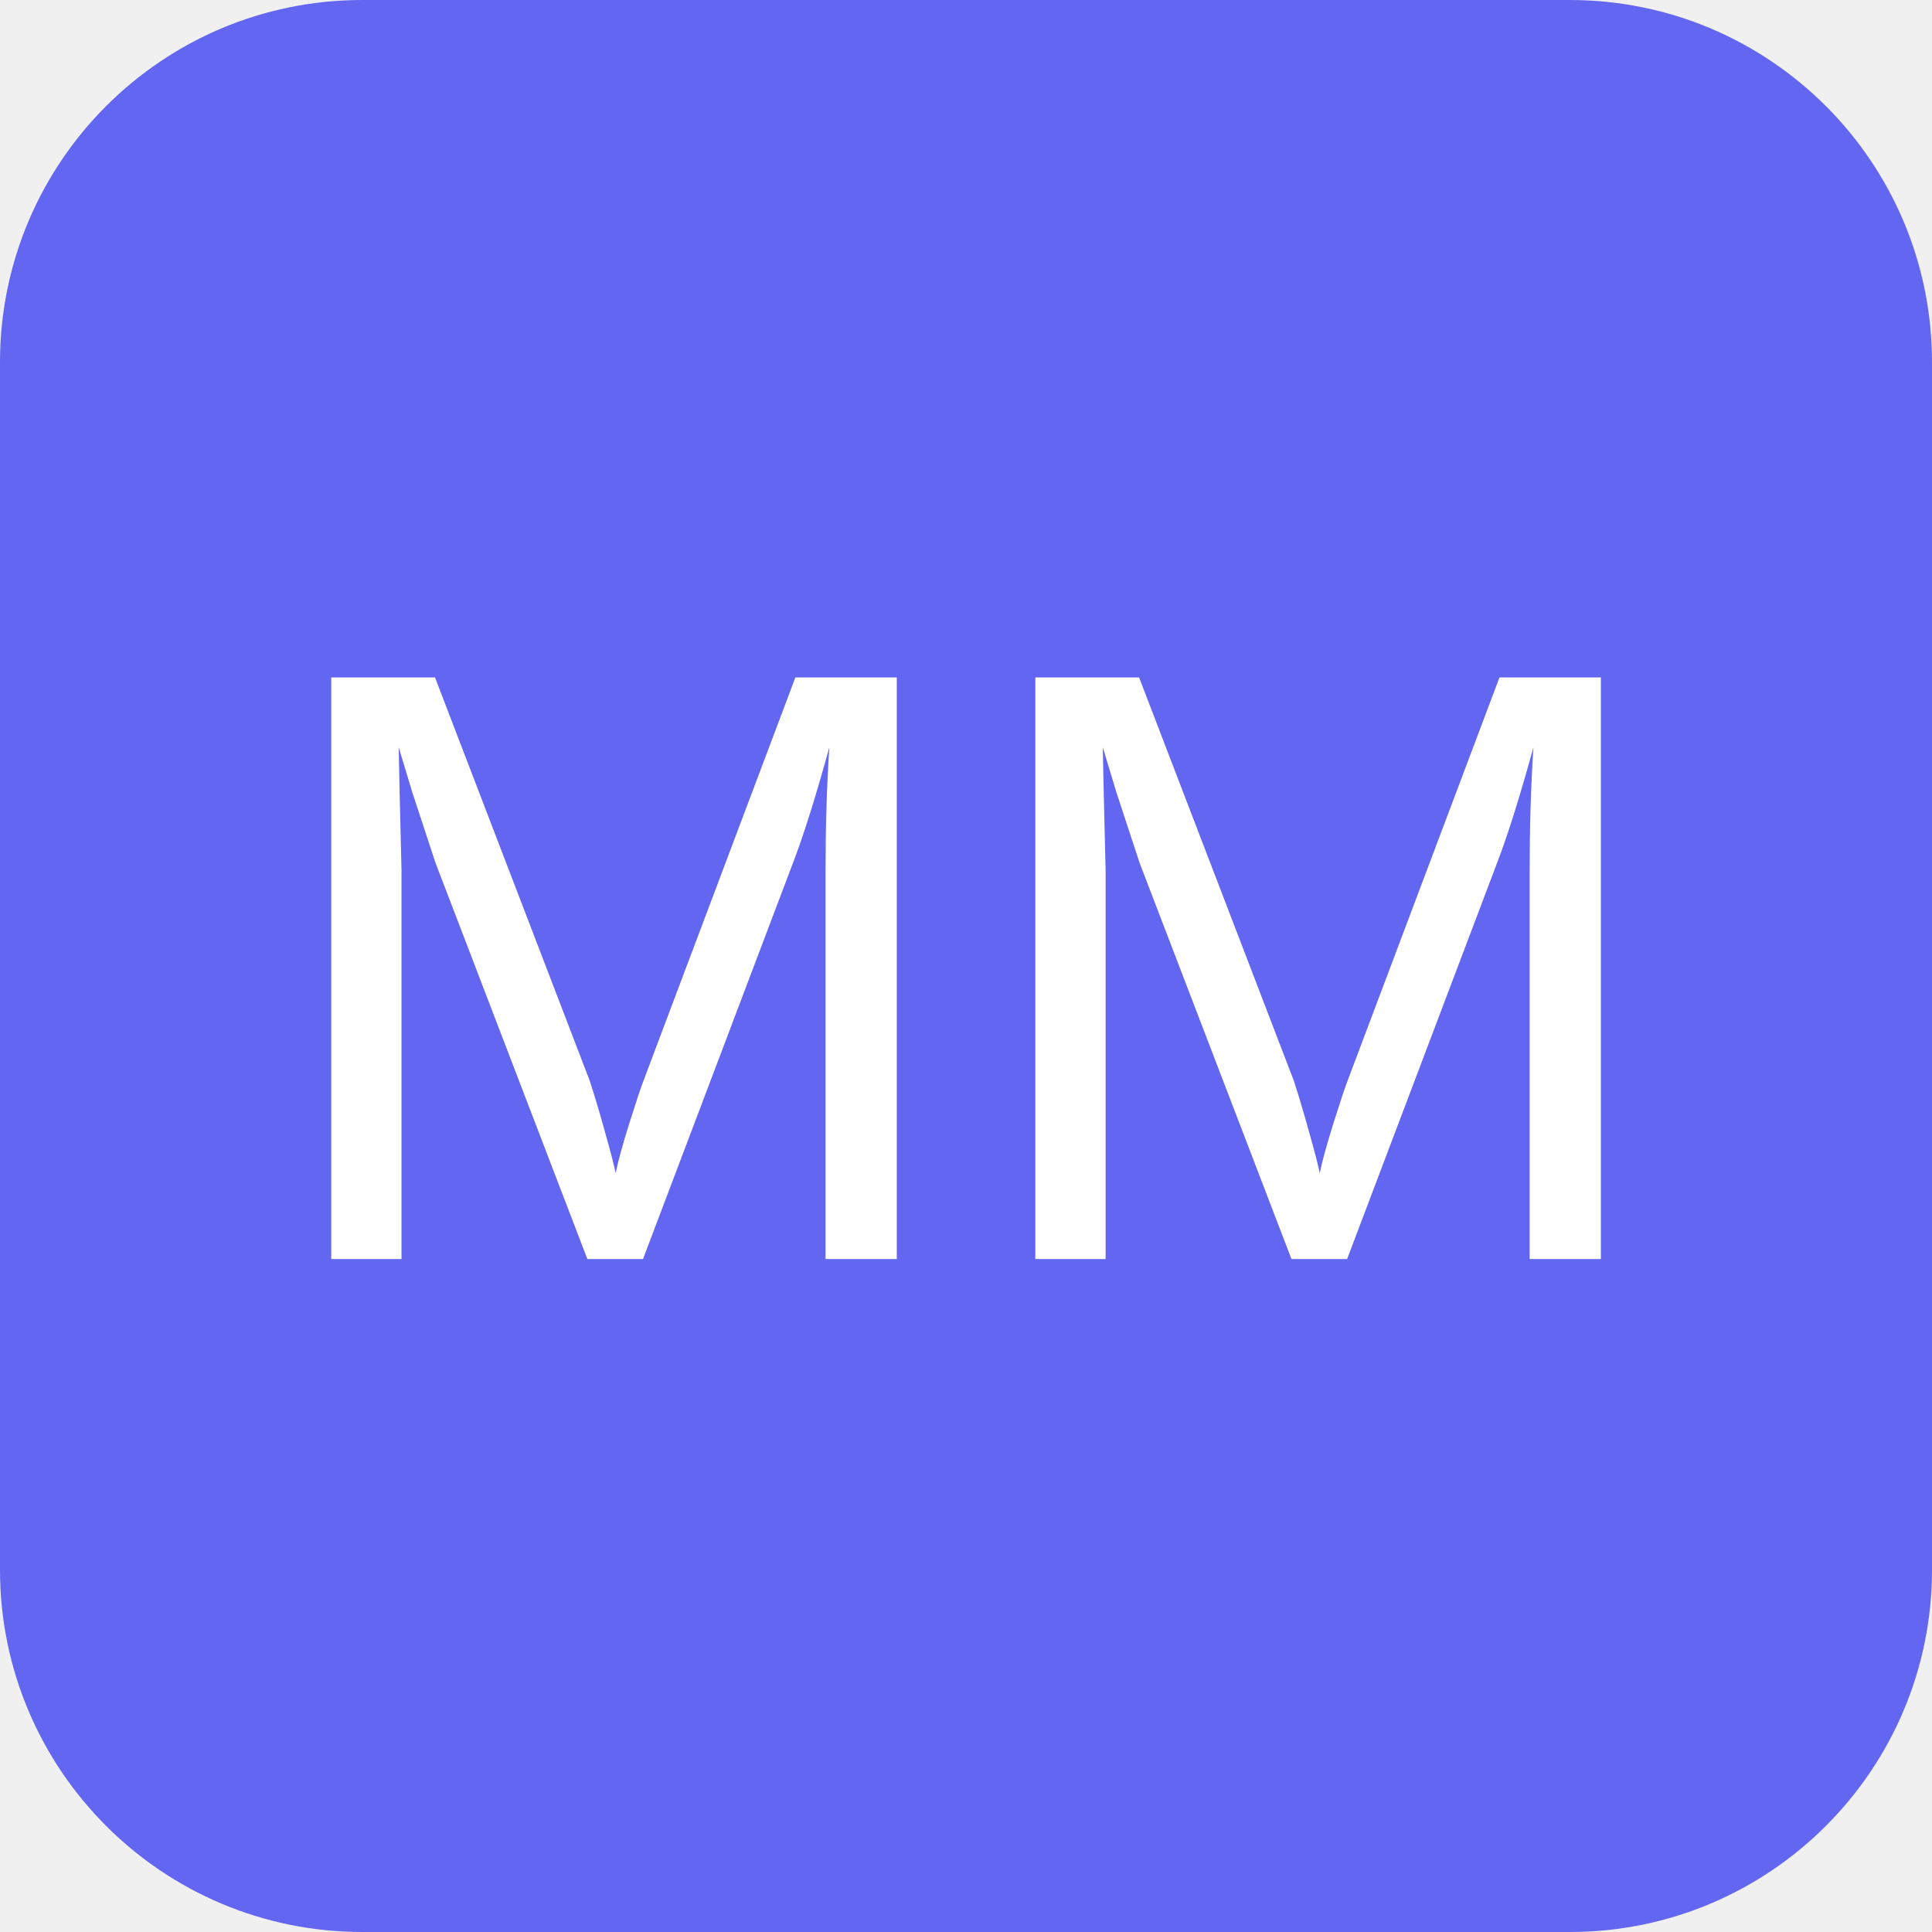
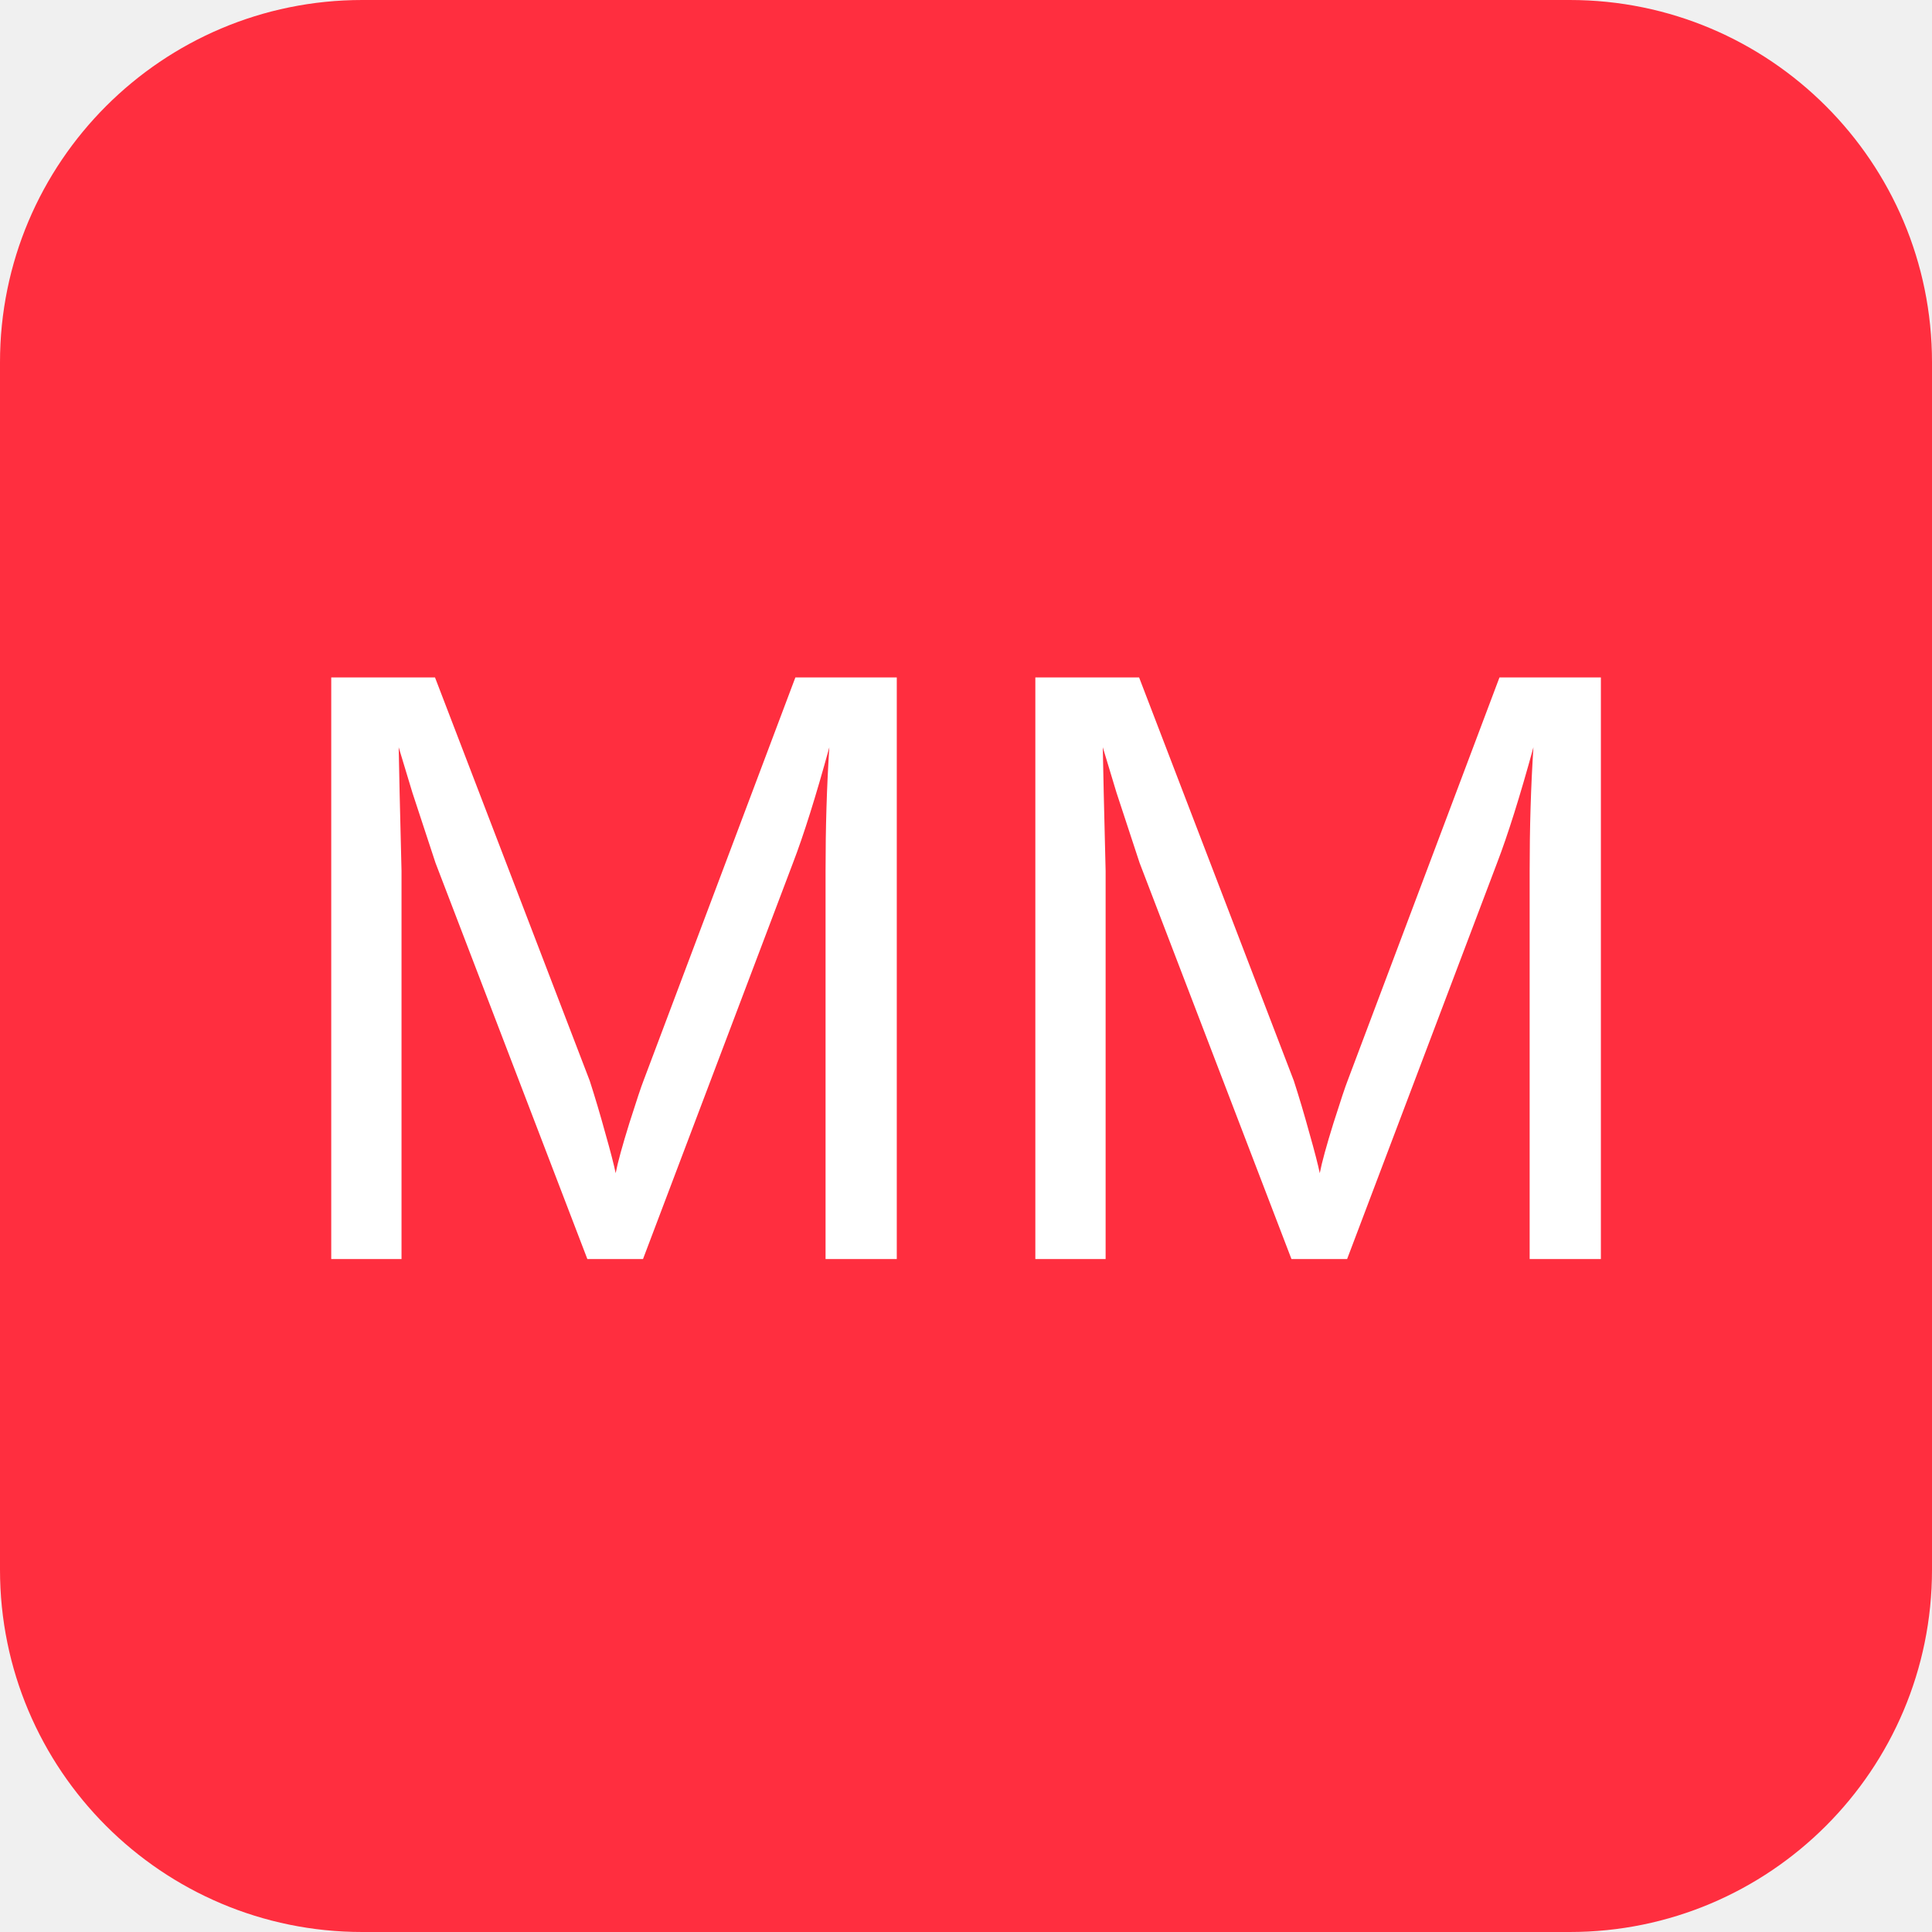
<svg xmlns="http://www.w3.org/2000/svg" width="64" height="64" viewBox="0 0 64 64">
-   <rect width="100%" height="100%" rx="12" fill="#6366f1" />
+   <rect width="100%" height="100%" rx="12" fill="#ff2e3f" />
  <text x="50%" y="50%" font-family="Space Grotesk, Arial" font-size="28" fill="white" text-anchor="middle" dominant-baseline="central">MM</text>
</svg>
